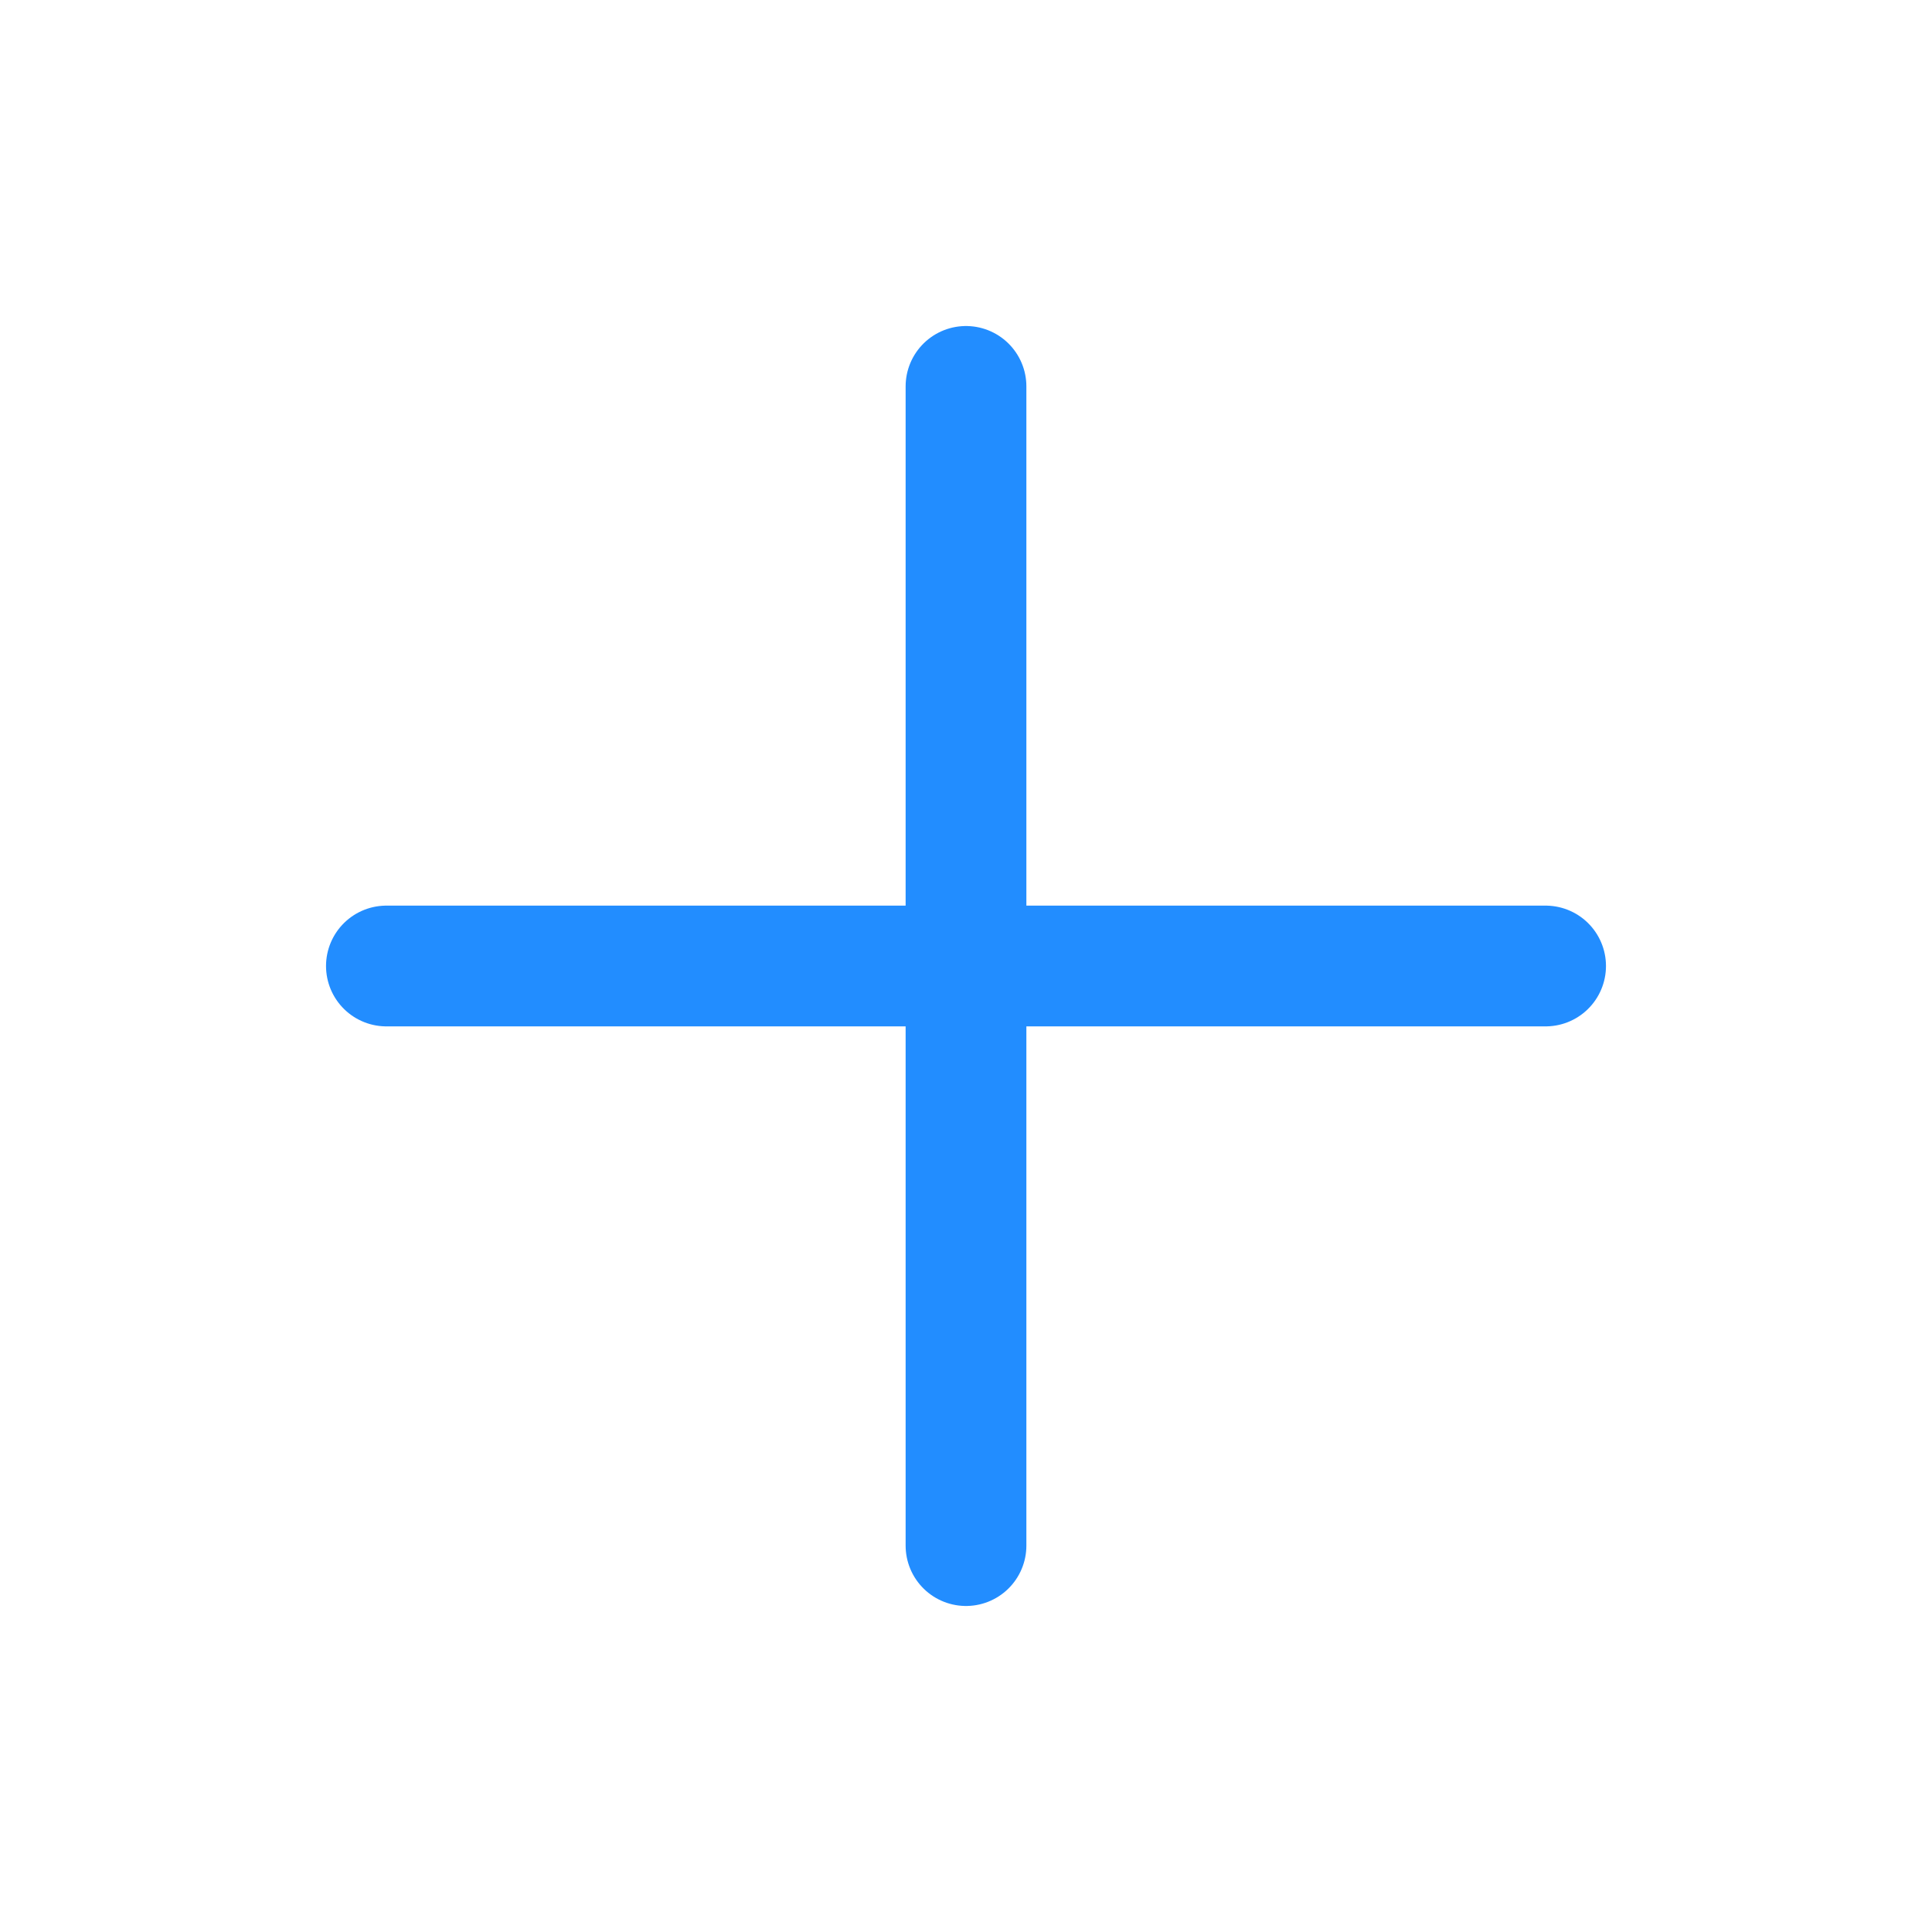
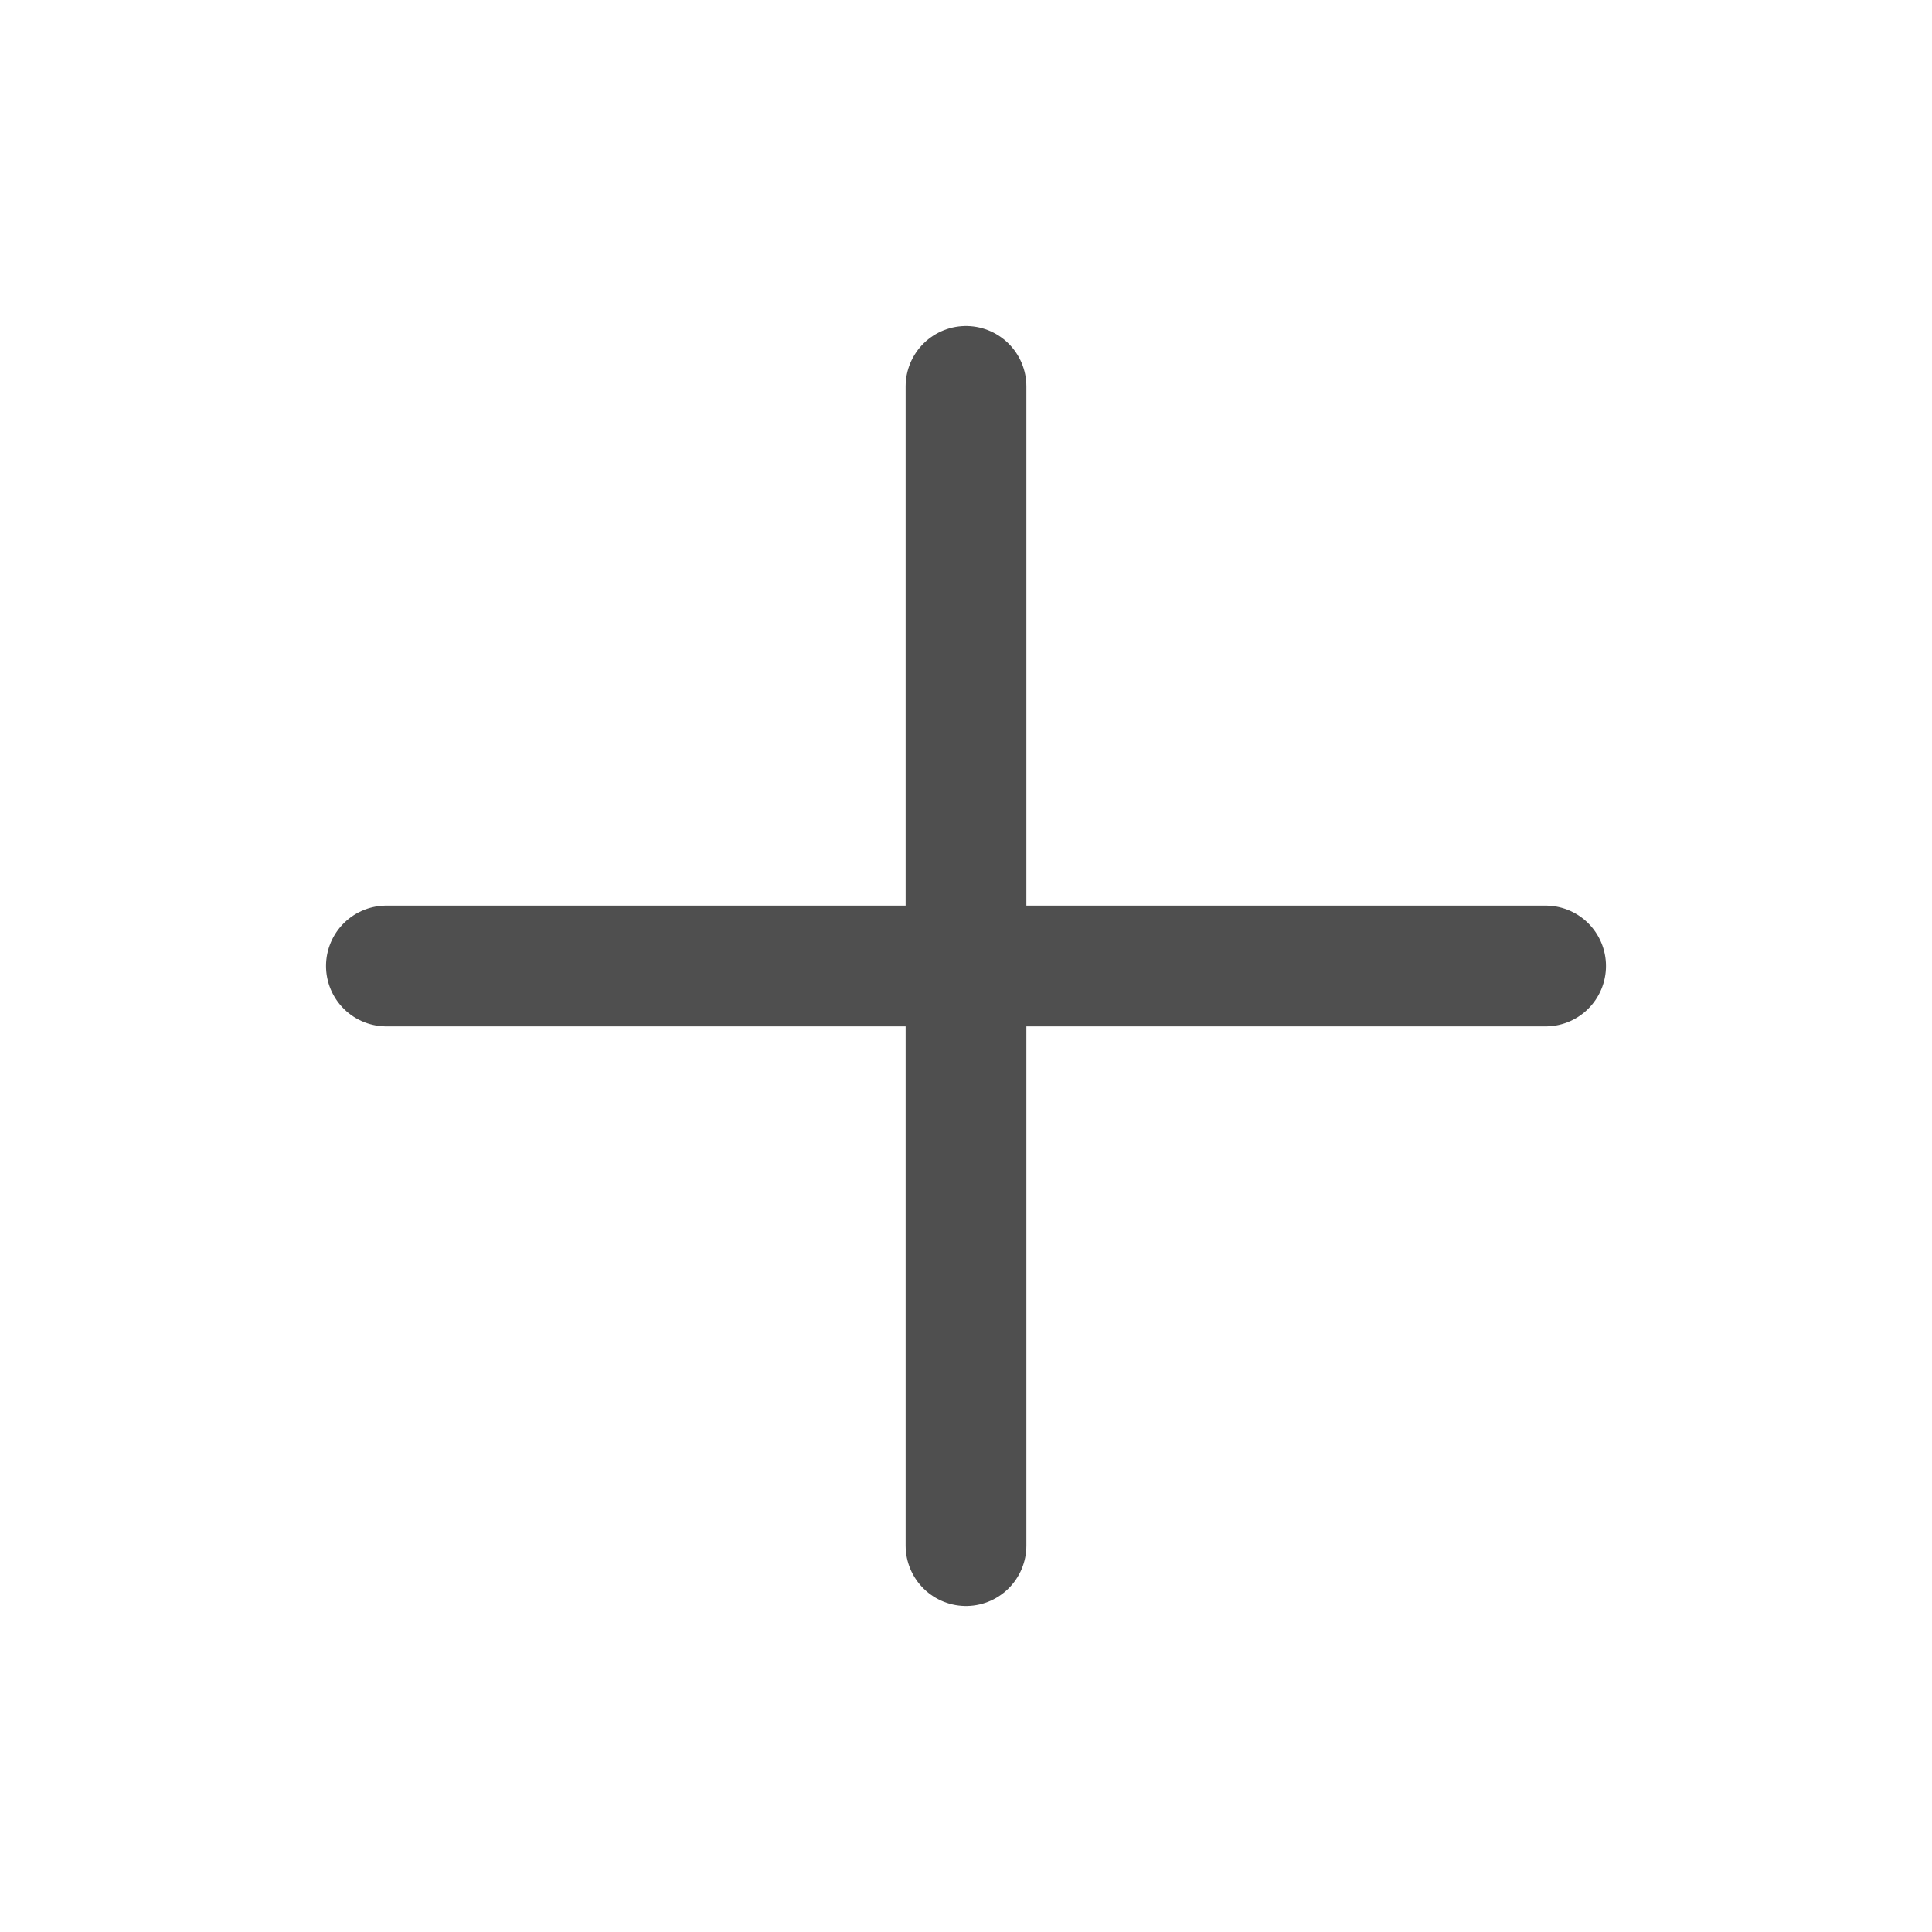
<svg xmlns="http://www.w3.org/2000/svg" width="24" height="24" viewBox="0 0 24 24" fill="none">
-   <path d="M12 4.8L12 19.2M19.2 12L4.8 12" stroke="#228dff" stroke-width="1.5" stroke-linecap="round" />
+   <path d="M12 4.8L12 19.2M19.2 12L4.8 12" stroke="#4F4F4F" stroke-width="1.5" stroke-linecap="round" />
</svg>
